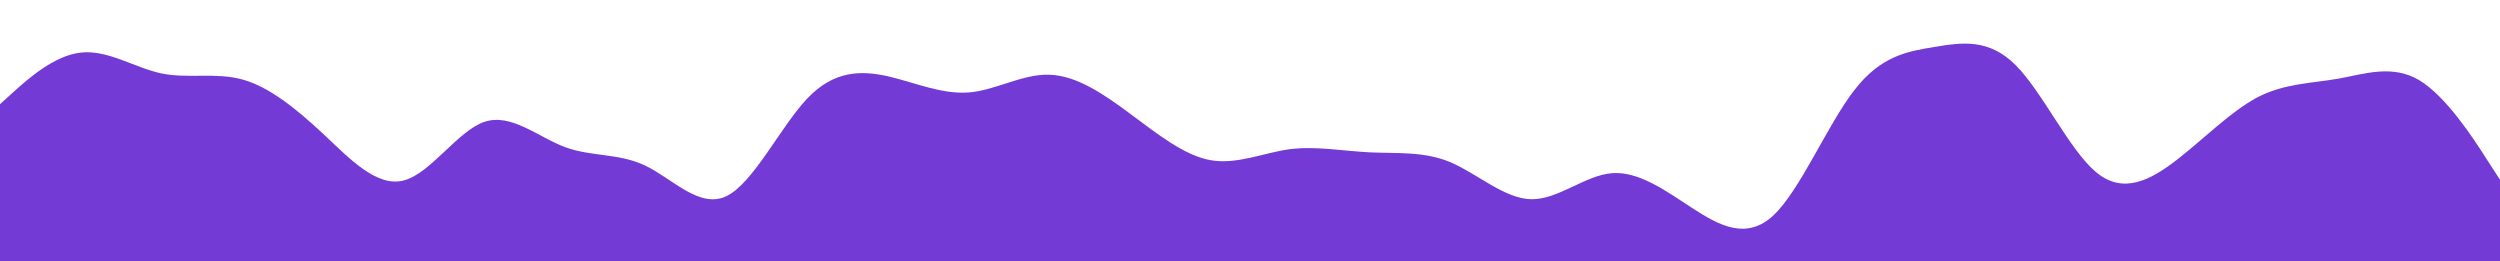
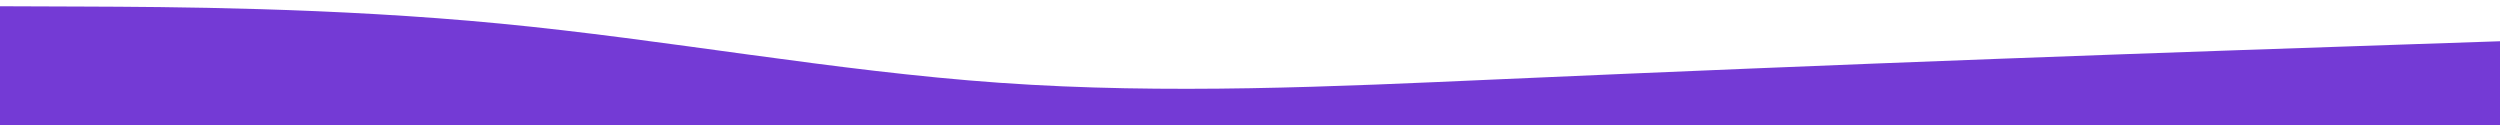
- <svg xmlns="http://www.w3.org/2000/svg" id="visual" viewBox="0 0 960 100" width="960" height="100" version="1.1">
-   <rect x="0" y="0" width="960" height="100" fill="#FFFFFF" />
-   <path d="M0 40L5.2 35.3C10.3 30.7 20.7 21.3 31 20.2C41.3 19 51.7 26 62 28.2C72.3 30.3 82.7 27.7 93 30.5C103.3 33.3 113.7 41.7 124 51.3C134.3 61 144.7 72 155 69.3C165.3 66.7 175.7 50.3 186 46.8C196.3 43.3 206.7 52.7 217 56.5C227.3 60.3 237.7 58.7 248 63.7C258.3 68.7 268.7 80.3 279 75.3C289.3 70.3 299.7 48.7 310 37.8C320.3 27 330.7 27 341 29.3C351.3 31.7 361.7 36.3 372 35.5C382.3 34.7 392.7 28.3 403 28.7C413.3 29 423.7 36 434 43.7C444.3 51.3 454.7 59.7 464.8 61.5C475 63.3 485 58.7 495.2 57.3C505.3 56 515.7 58 526 58.5C536.3 59 546.7 58 557 62.3C567.3 66.7 577.7 76.3 588 76.5C598.3 76.7 608.7 67.3 619 66.5C629.3 65.7 639.7 73.3 650 80C660.3 86.7 670.7 92.3 681 82.7C691.3 73 701.7 48 712 34.7C722.3 21.3 732.7 19.7 743 18C753.3 16.3 763.7 14.7 774 25C784.3 35.3 794.7 57.7 805 66.2C815.3 74.7 825.7 69.3 836 61.3C846.3 53.3 856.7 42.7 867 37.3C877.3 32 887.7 32 898 30.2C908.3 28.3 918.7 24.7 929 30.8C939.3 37 949.7 53 954.8 61L960 69L960 101L954.8 101C949.7 101 939.3 101 929 101C918.7 101 908.3 101 898 101C887.7 101 877.3 101 867 101C856.7 101 846.3 101 836 101C825.7 101 815.3 101 805 101C794.7 101 784.3 101 774 101C763.7 101 753.3 101 743 101C732.7 101 722.3 101 712 101C701.7 101 691.3 101 681 101C670.7 101 660.3 101 650 101C639.7 101 629.3 101 619 101C608.7 101 598.3 101 588 101C577.7 101 567.3 101 557 101C546.7 101 536.3 101 526 101C515.7 101 505.3 101 495.2 101C485 101 475 101 464.8 101C454.7 101 444.3 101 434 101C423.7 101 413.3 101 403 101C392.7 101 382.3 101 372 101C361.7 101 351.3 101 341 101C330.7 101 320.3 101 310 101C299.7 101 289.3 101 279 101C268.7 101 258.3 101 248 101C237.7 101 227.3 101 217 101C206.7 101 196.3 101 186 101C175.7 101 165.3 101 155 101C144.7 101 134.3 101 124 101C113.7 101 103.3 101 93 101C82.7 101 72.3 101 62 101C51.7 101 41.3 101 31 101C20.7 101 10.3 101 5.2 101L0 101Z" fill="#743ad5" stroke-linecap="round" stroke-linejoin="miter" />
+ <svg xmlns="http://www.w3.org/2000/svg" id="visual" viewBox="0 0 4000 200" width="4000" height="200" version="1.1">
+   <rect x="0" y="0" width="4000" height="200" fill="#FFF" />
+   <path d="M0 10L133.3 10.5C266.7 11 533.3 12 800 37.7C1066.7 63.3 1333.3 113.7 1600 132.5C1866.7 151.3 2133.3 138.7 2400 126.8C2666.7 115 2933.3 104 3200 94C3466.7 84 3733.3 75 3866.7 70.5L4000 66L4000 201L3866.7 201C3733.3 201 3466.7 201 3200 201C2933.3 201 2666.7 201 2400 201C2133.3 201 1866.7 201 1600 201C1333.3 201 1066.7 201 800 201C533.3 201 266.7 201 133.3 201L0 201Z" fill="#743ad5" stroke-linecap="round" stroke-linejoin="miter" />
</svg>
